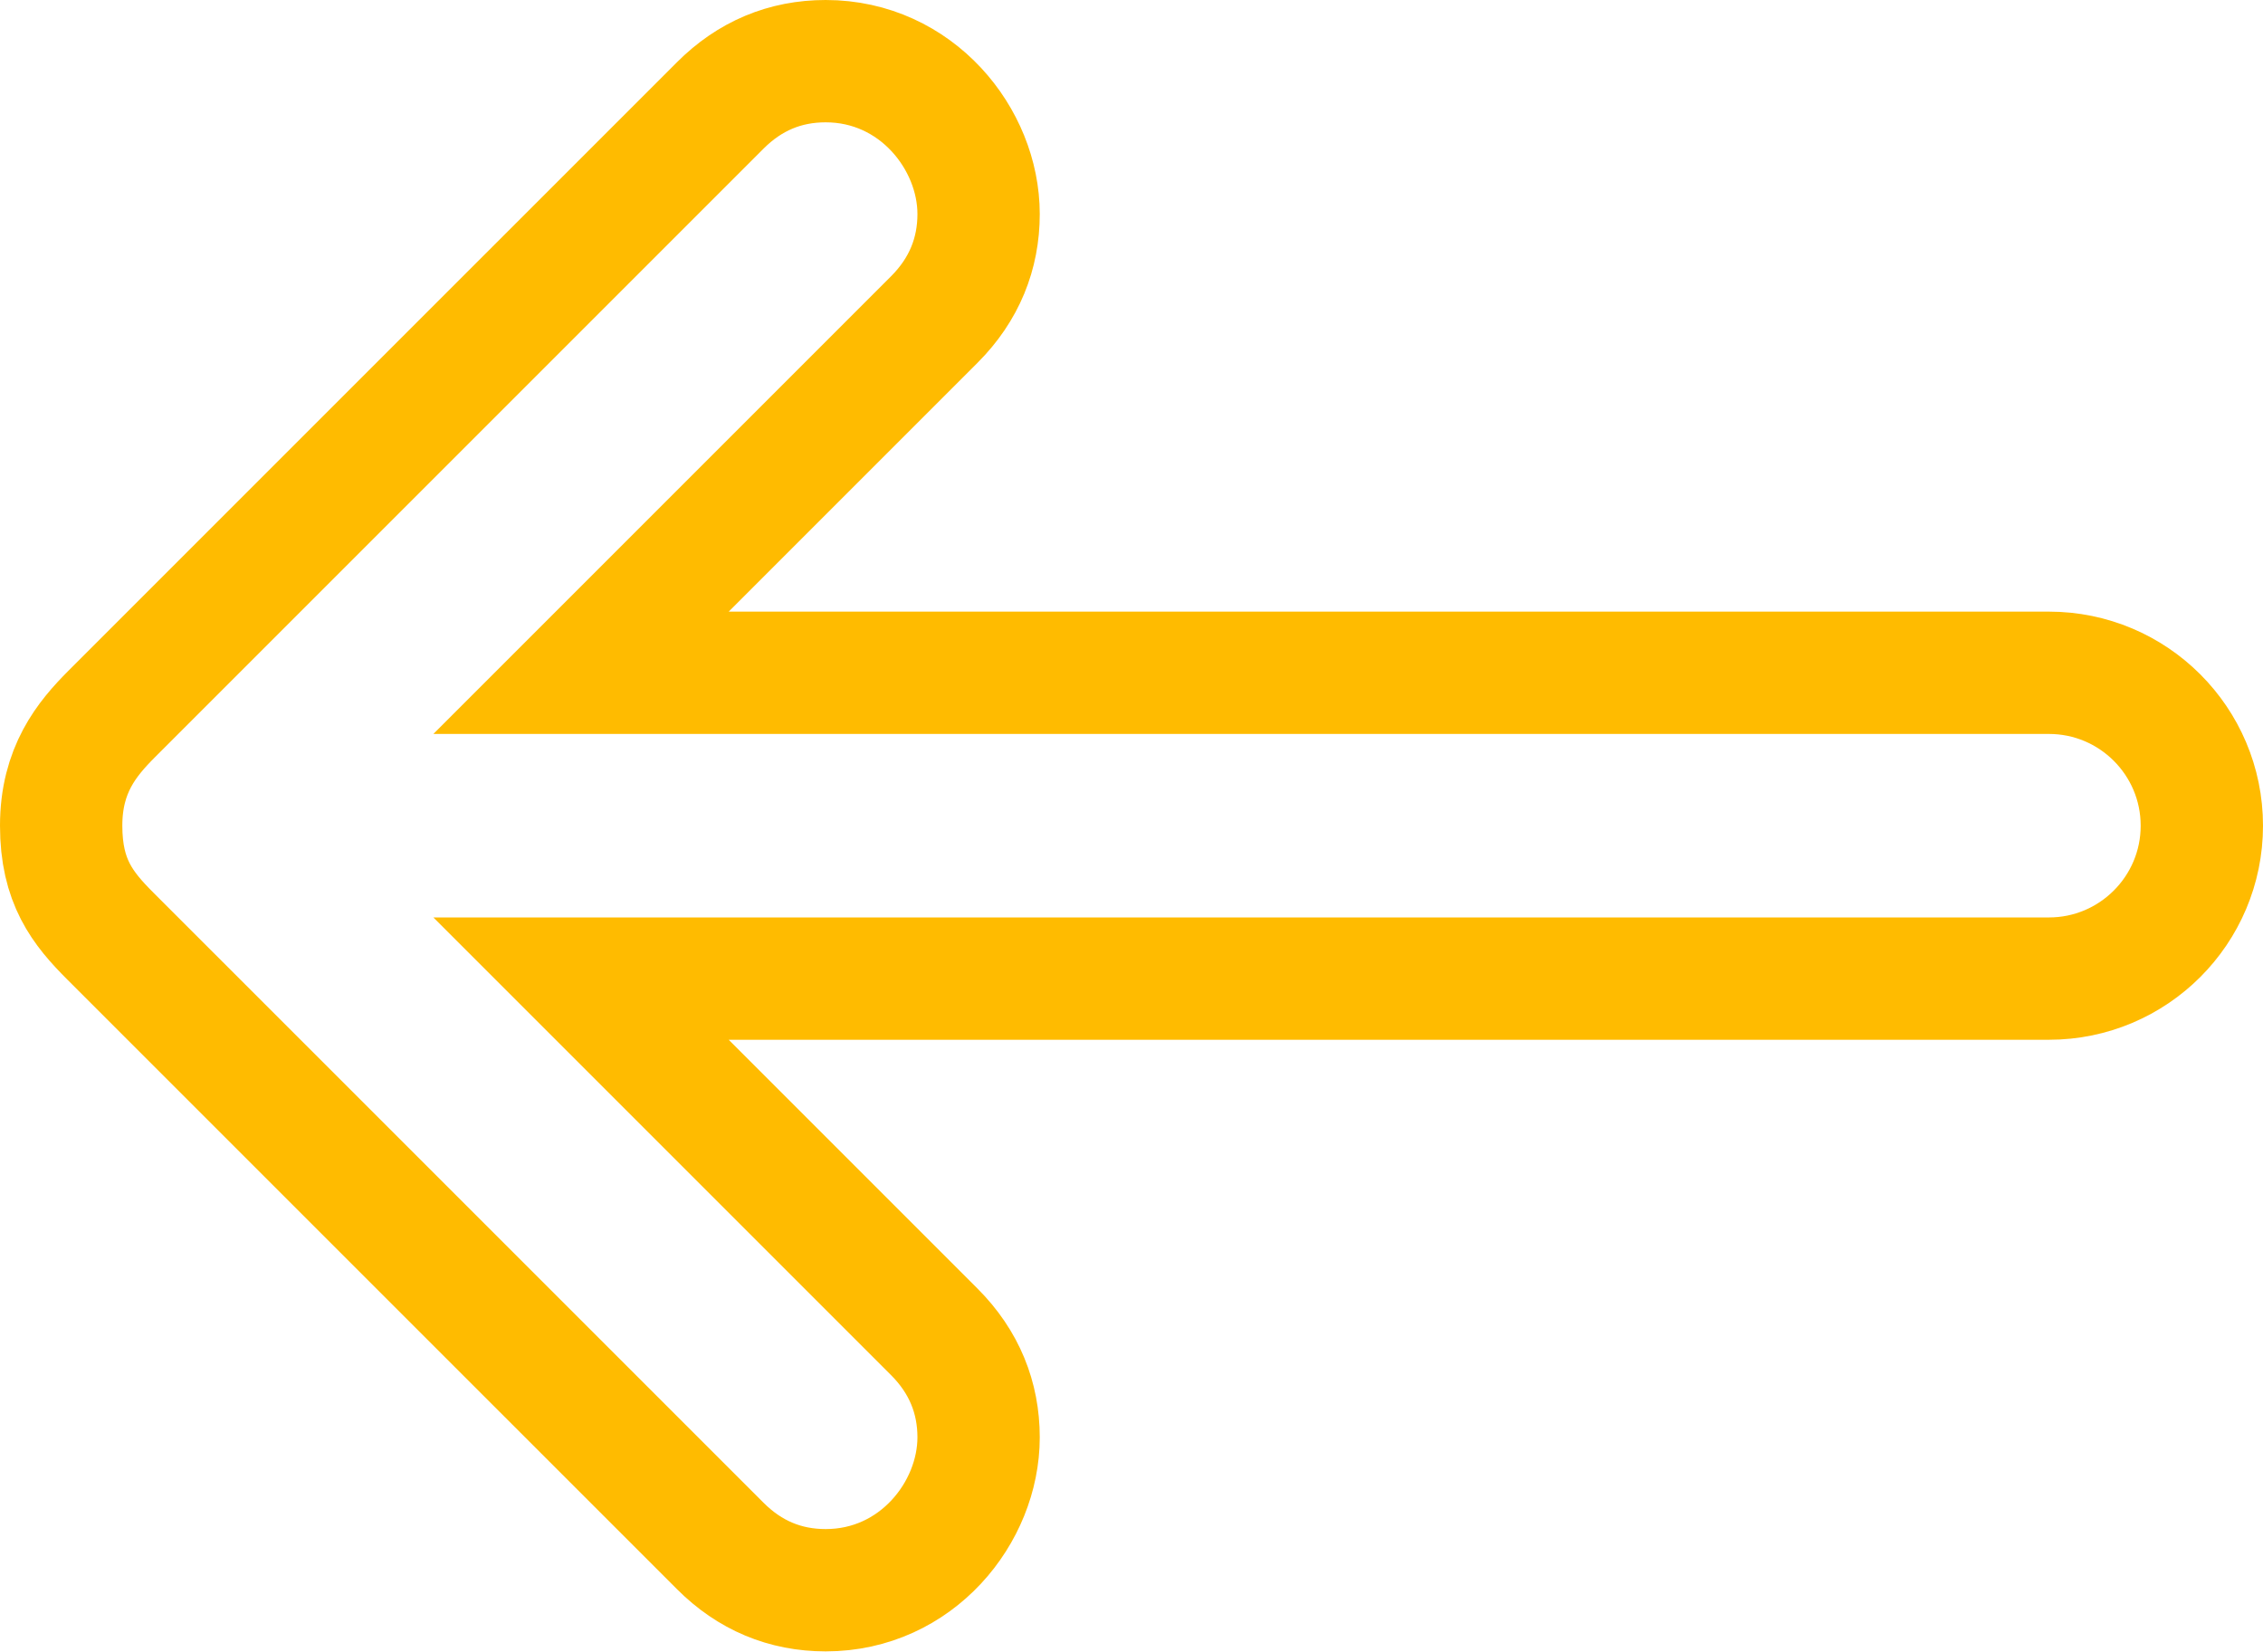
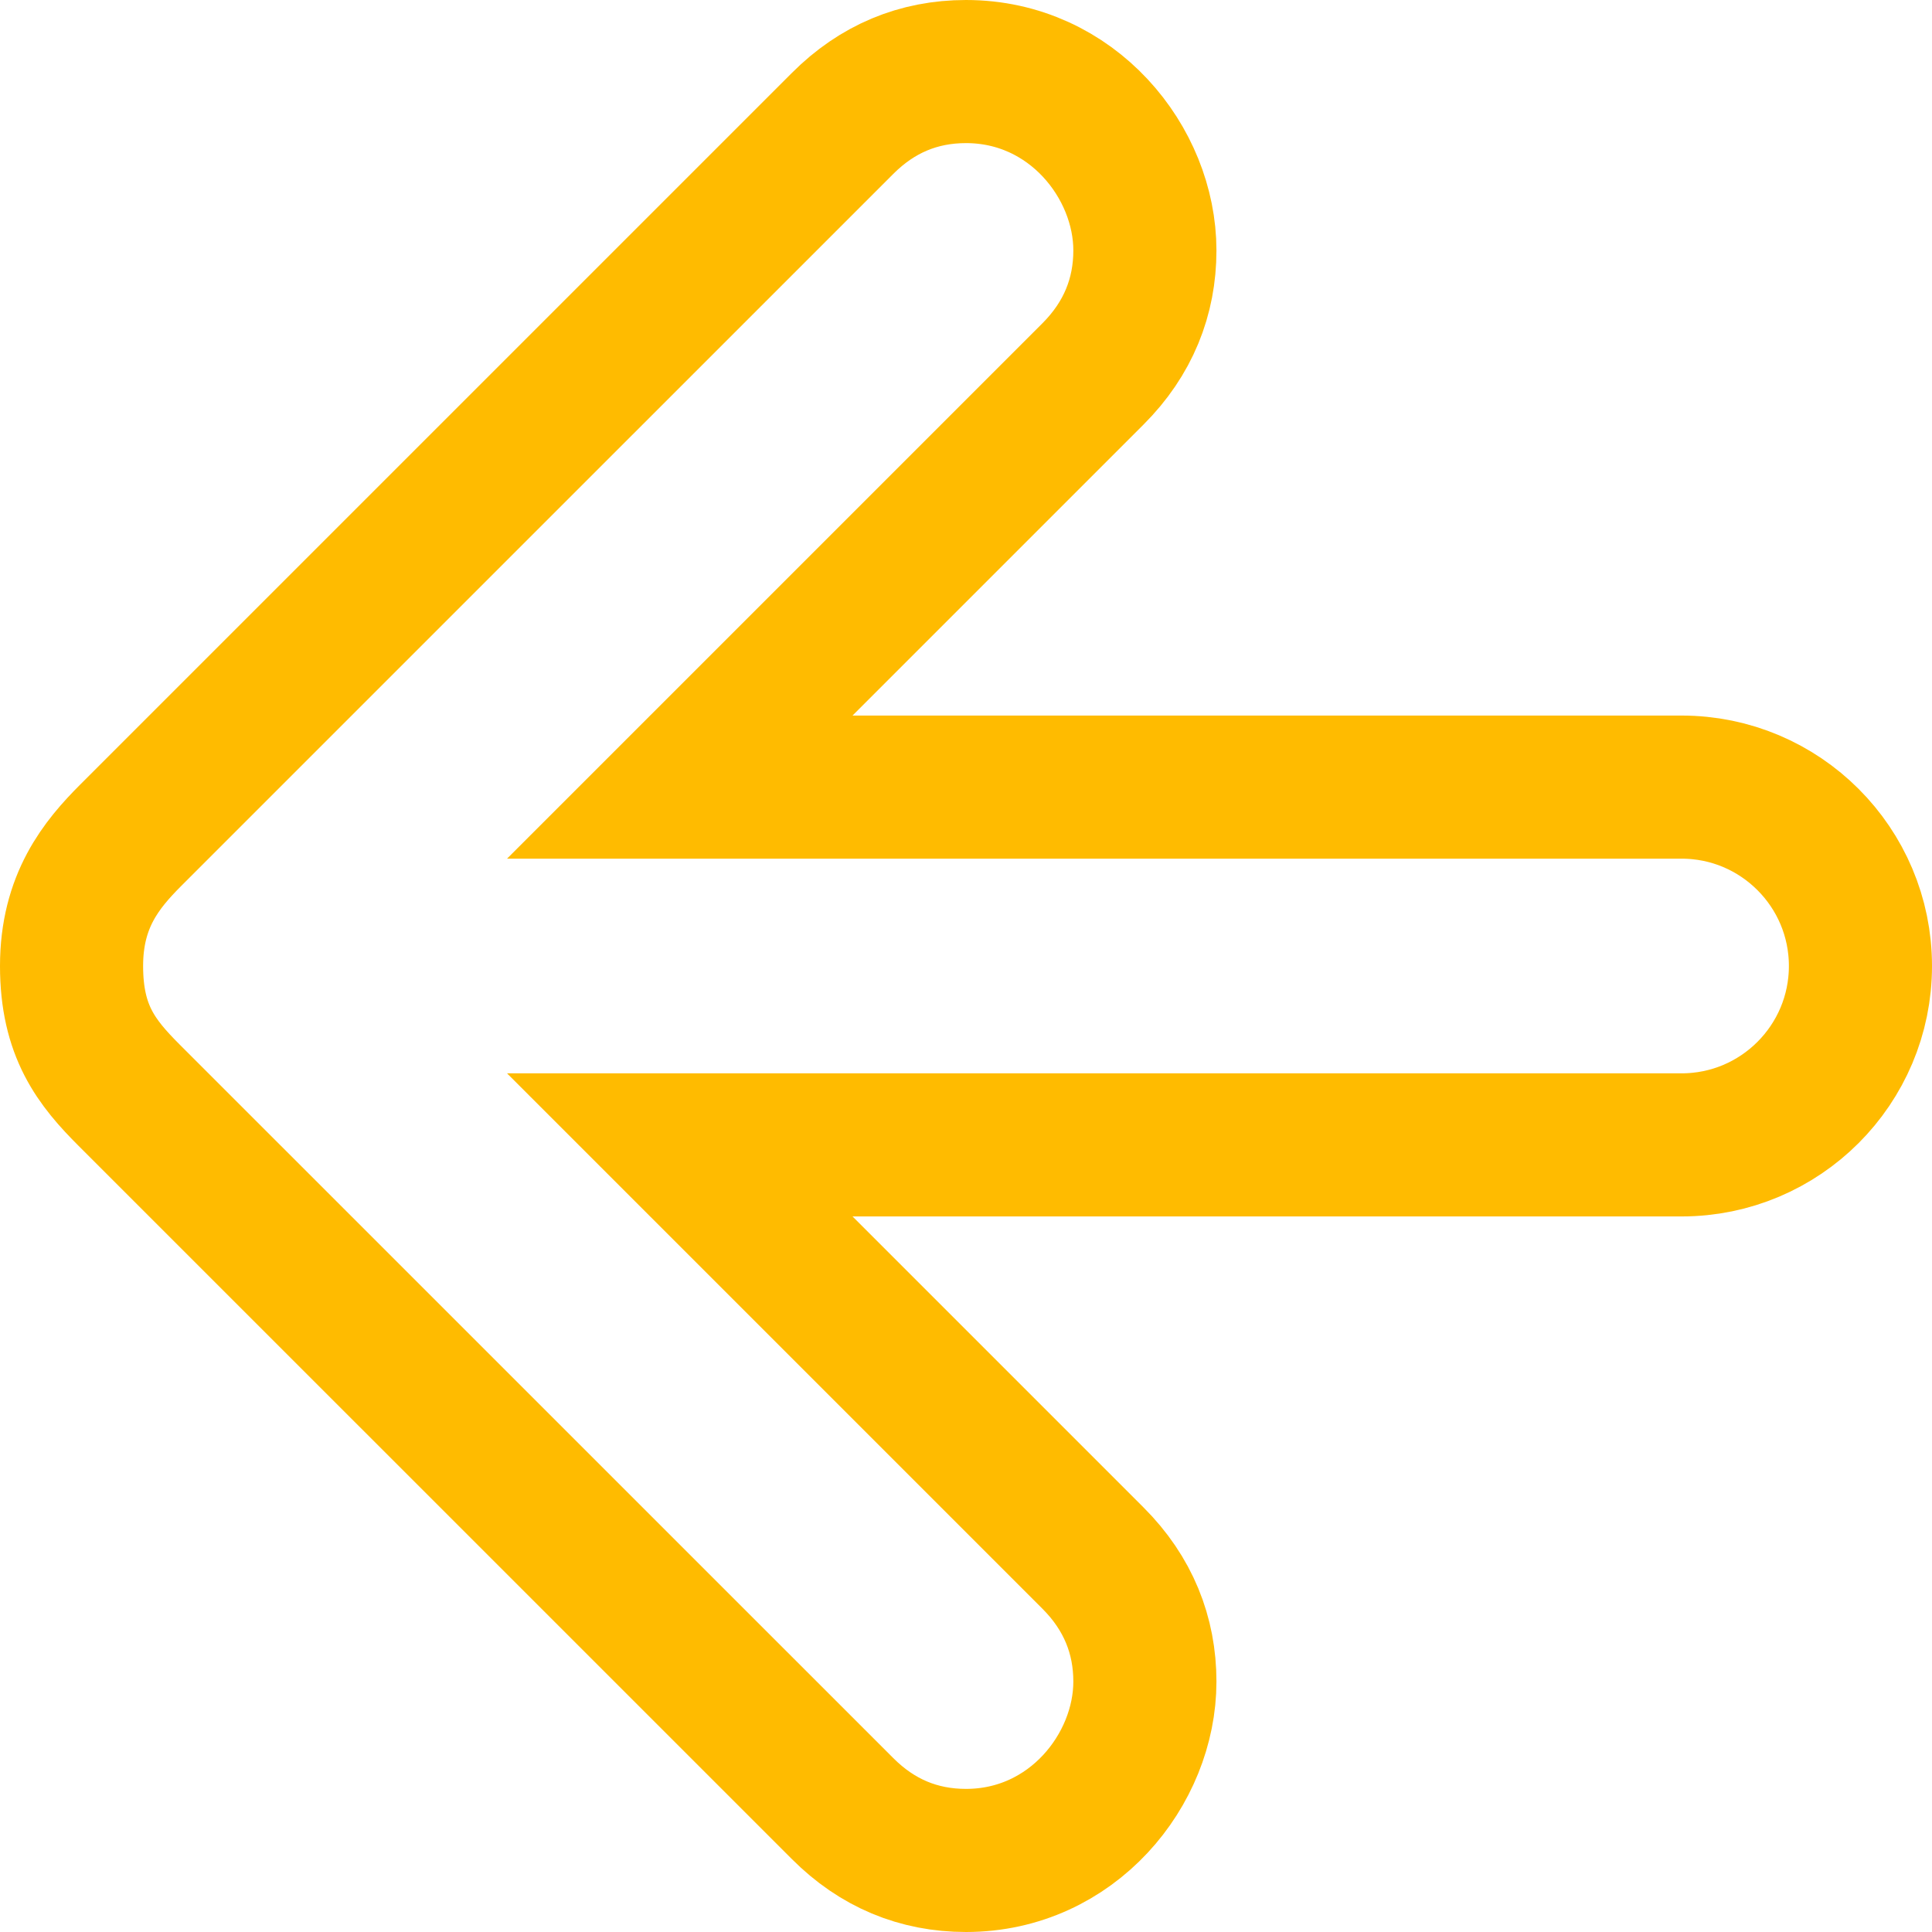
- <svg xmlns="http://www.w3.org/2000/svg" width="111" height="81" viewBox="0 0 111 81" fill="none">
-   <path d="M100.5 33H28.5L45.825 15.675C47.303 14.197 48 12.435 48 10.5C48 6.81 44.951 3 40.5 3C38.509 3 36.773 3.724 35.325 5.175L5.482 35.017C4.253 36.248 3 37.766 3 40.5C3 43.234 4.046 44.55 5.423 45.926L35.325 75.825C36.773 77.276 38.509 78 40.5 78C44.955 78 48 74.19 48 70.5C48 68.565 47.303 66.802 45.825 65.325L28.5 48H100.5C104.64 48 108 44.64 108 40.5C108 36.36 104.64 33 100.5 33Z" stroke="#FFBB00" stroke-width="6" />
+ <svg xmlns="http://www.w3.org/2000/svg" width="81" height="81" viewBox="0 0 81 81" fill="none">
+   <path d="M70.5 33H28.5L45.825 15.675C47.303 14.197 48 12.435 48 10.5C48 6.81 44.951 3 40.5 3C38.509 3 36.773 3.724 35.325 5.175L5.482 35.017C4.253 36.248 3 37.766 3 40.5C3 43.234 4.046 44.55 5.423 45.926L35.325 75.825C36.773 77.276 38.509 78 40.5 78C44.955 78 48 74.19 48 70.5C48 68.565 47.303 66.802 45.825 65.325L28.5 48H70.5C74.64 48 78 44.64 78 40.5C78 36.36 74.64 33 70.5 33Z" stroke="#FFBB00" stroke-width="6" />
</svg>
